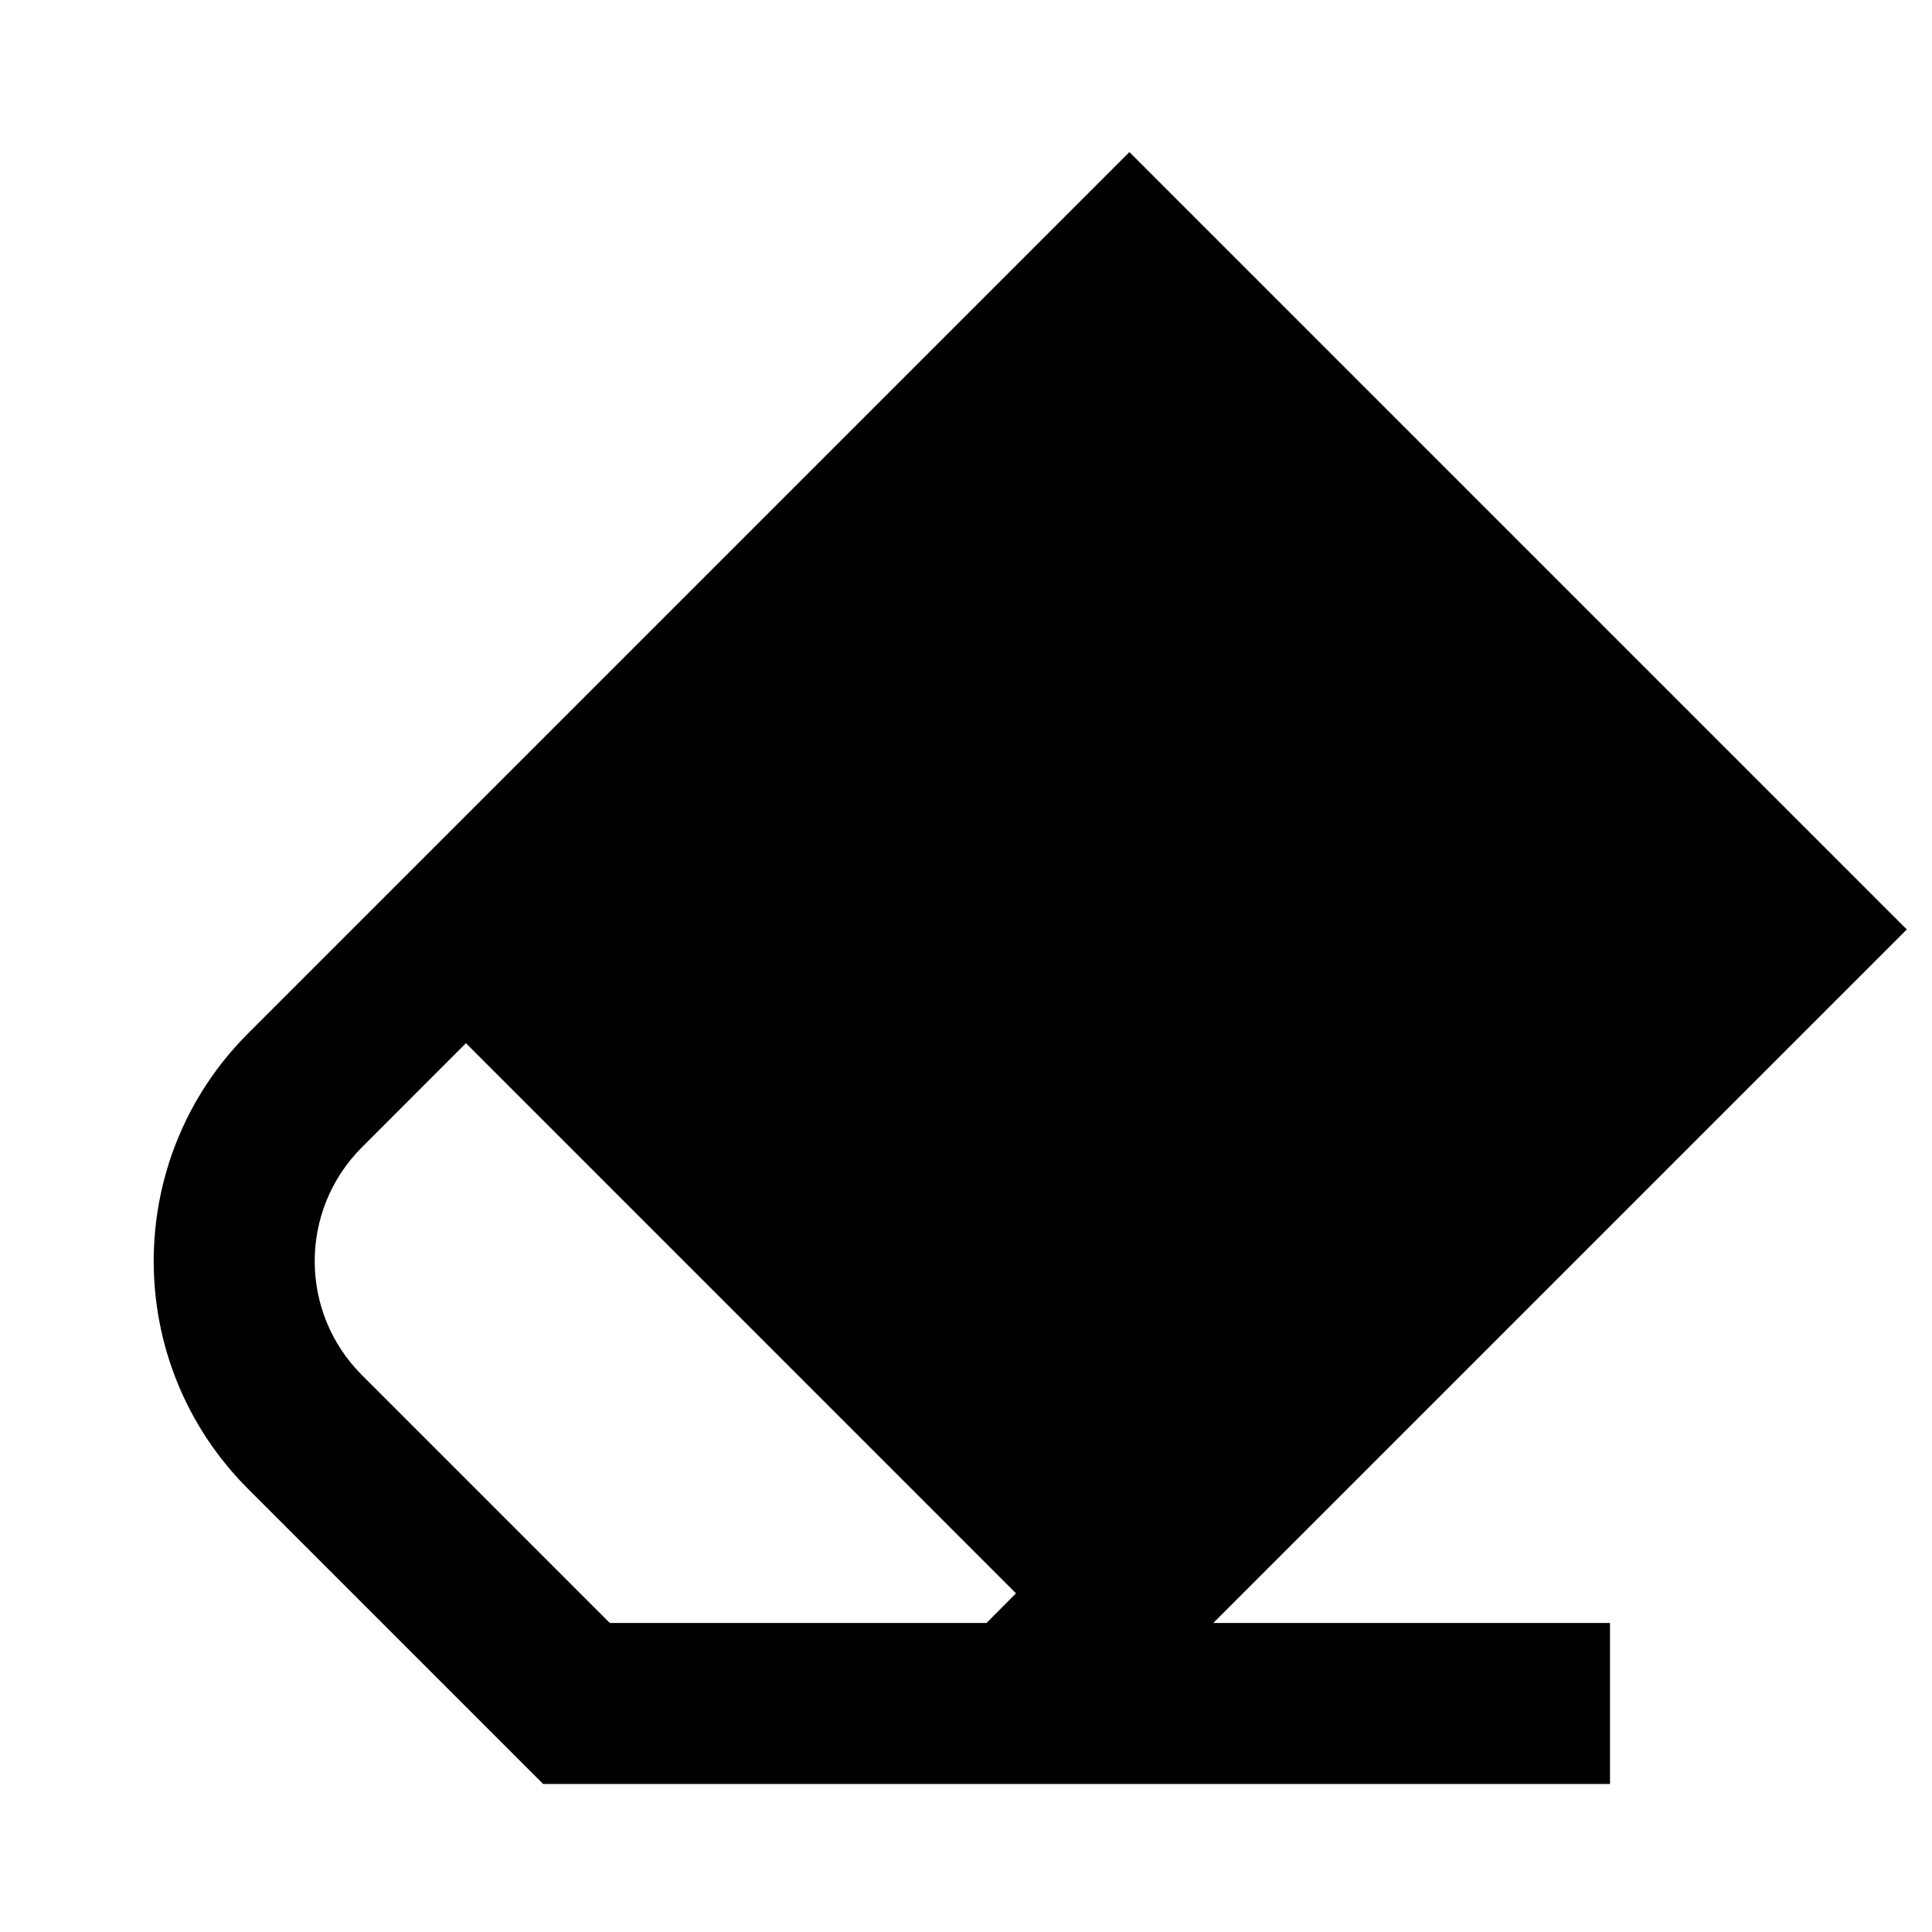
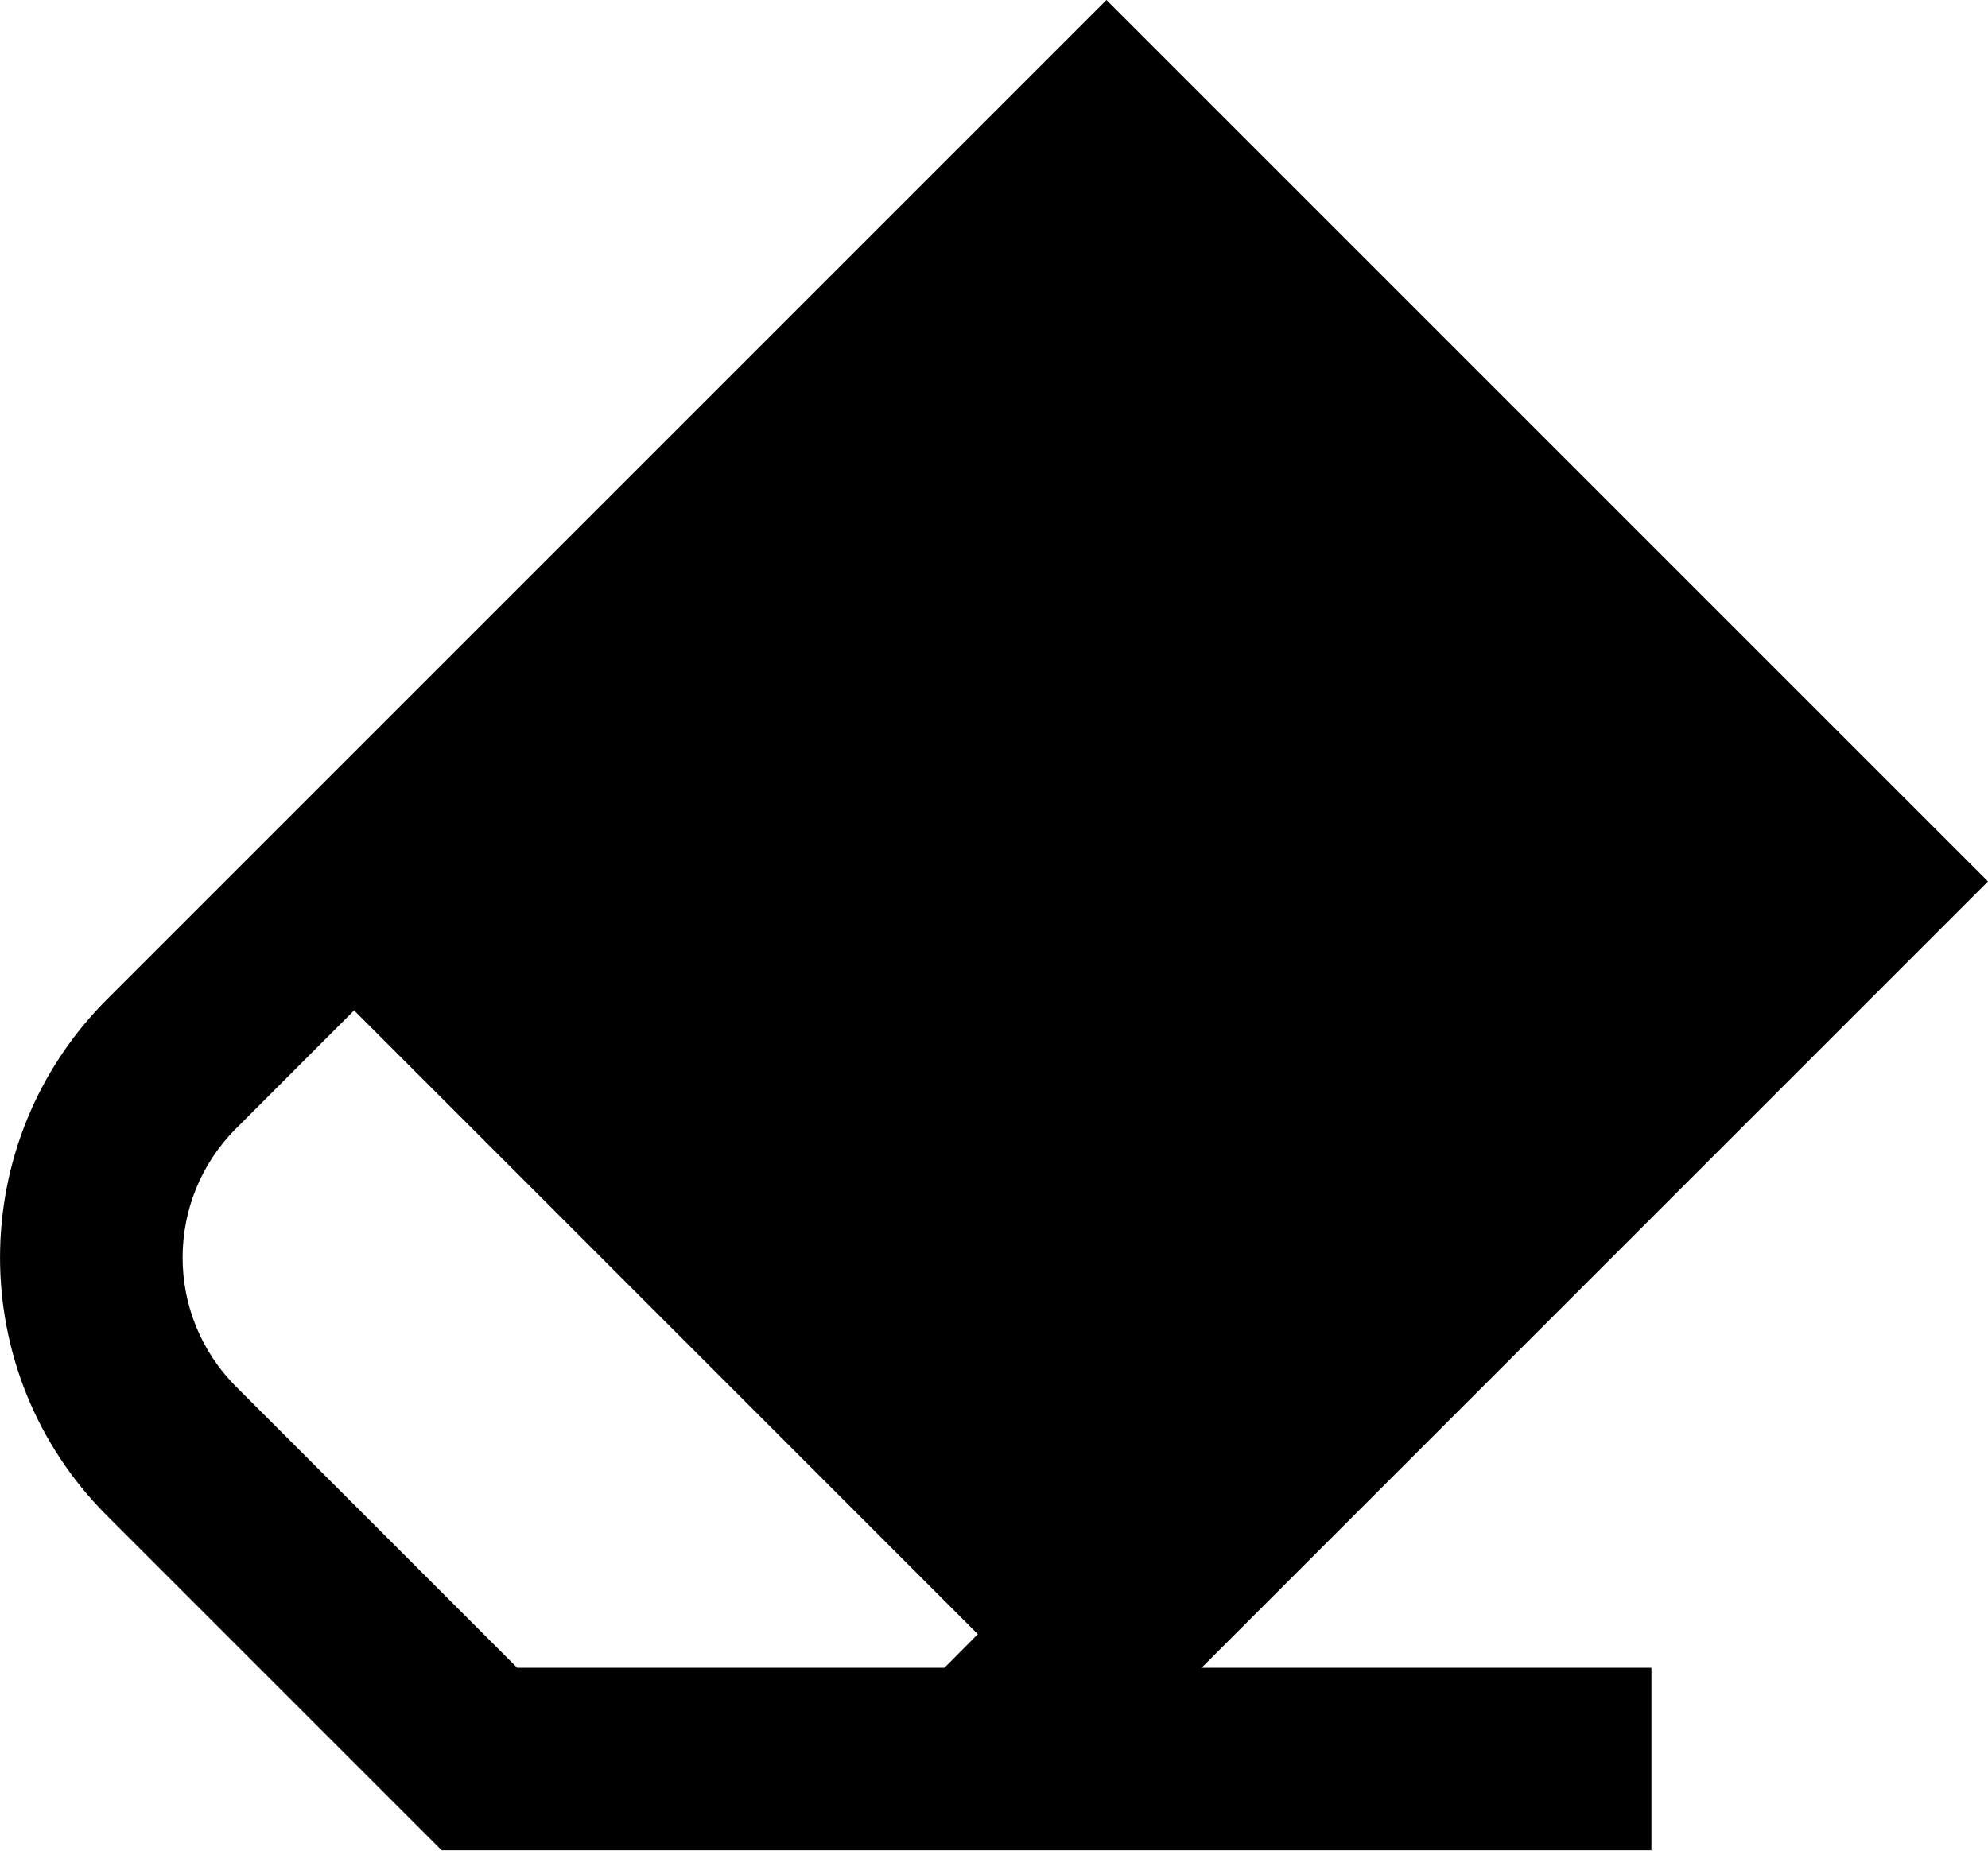
- <svg xmlns="http://www.w3.org/2000/svg" viewBox="0 0 24 24">
-   <path fill="currentColor" d="m14.03 1.889l9.657 9.657l-8.345 8.345l-.27.27H20v2H6.747l-3.666-3.666a4 4 0 0 1 0-5.657zm-8.242 11.07l-1.293 1.294a2 2 0 0 0 0 2.828l3.08 3.08h4.68l.366-.368z" />
+ <svg xmlns="http://www.w3.org/2000/svg" version="1.1" viewBox="0 0 21.778 20.272">
+   <path d="m12.121 0 9.657 9.657-8.615 8.615h4.928v2h-13.253l-3.666-3.666a4 4 0 0 1 0-5.657zm-8.242 11.07-1.293 1.294a2 2 0 0 0 0 2.828l3.08 3.08h4.68l0.366-0.368z" fill="currentColor" />
</svg>
